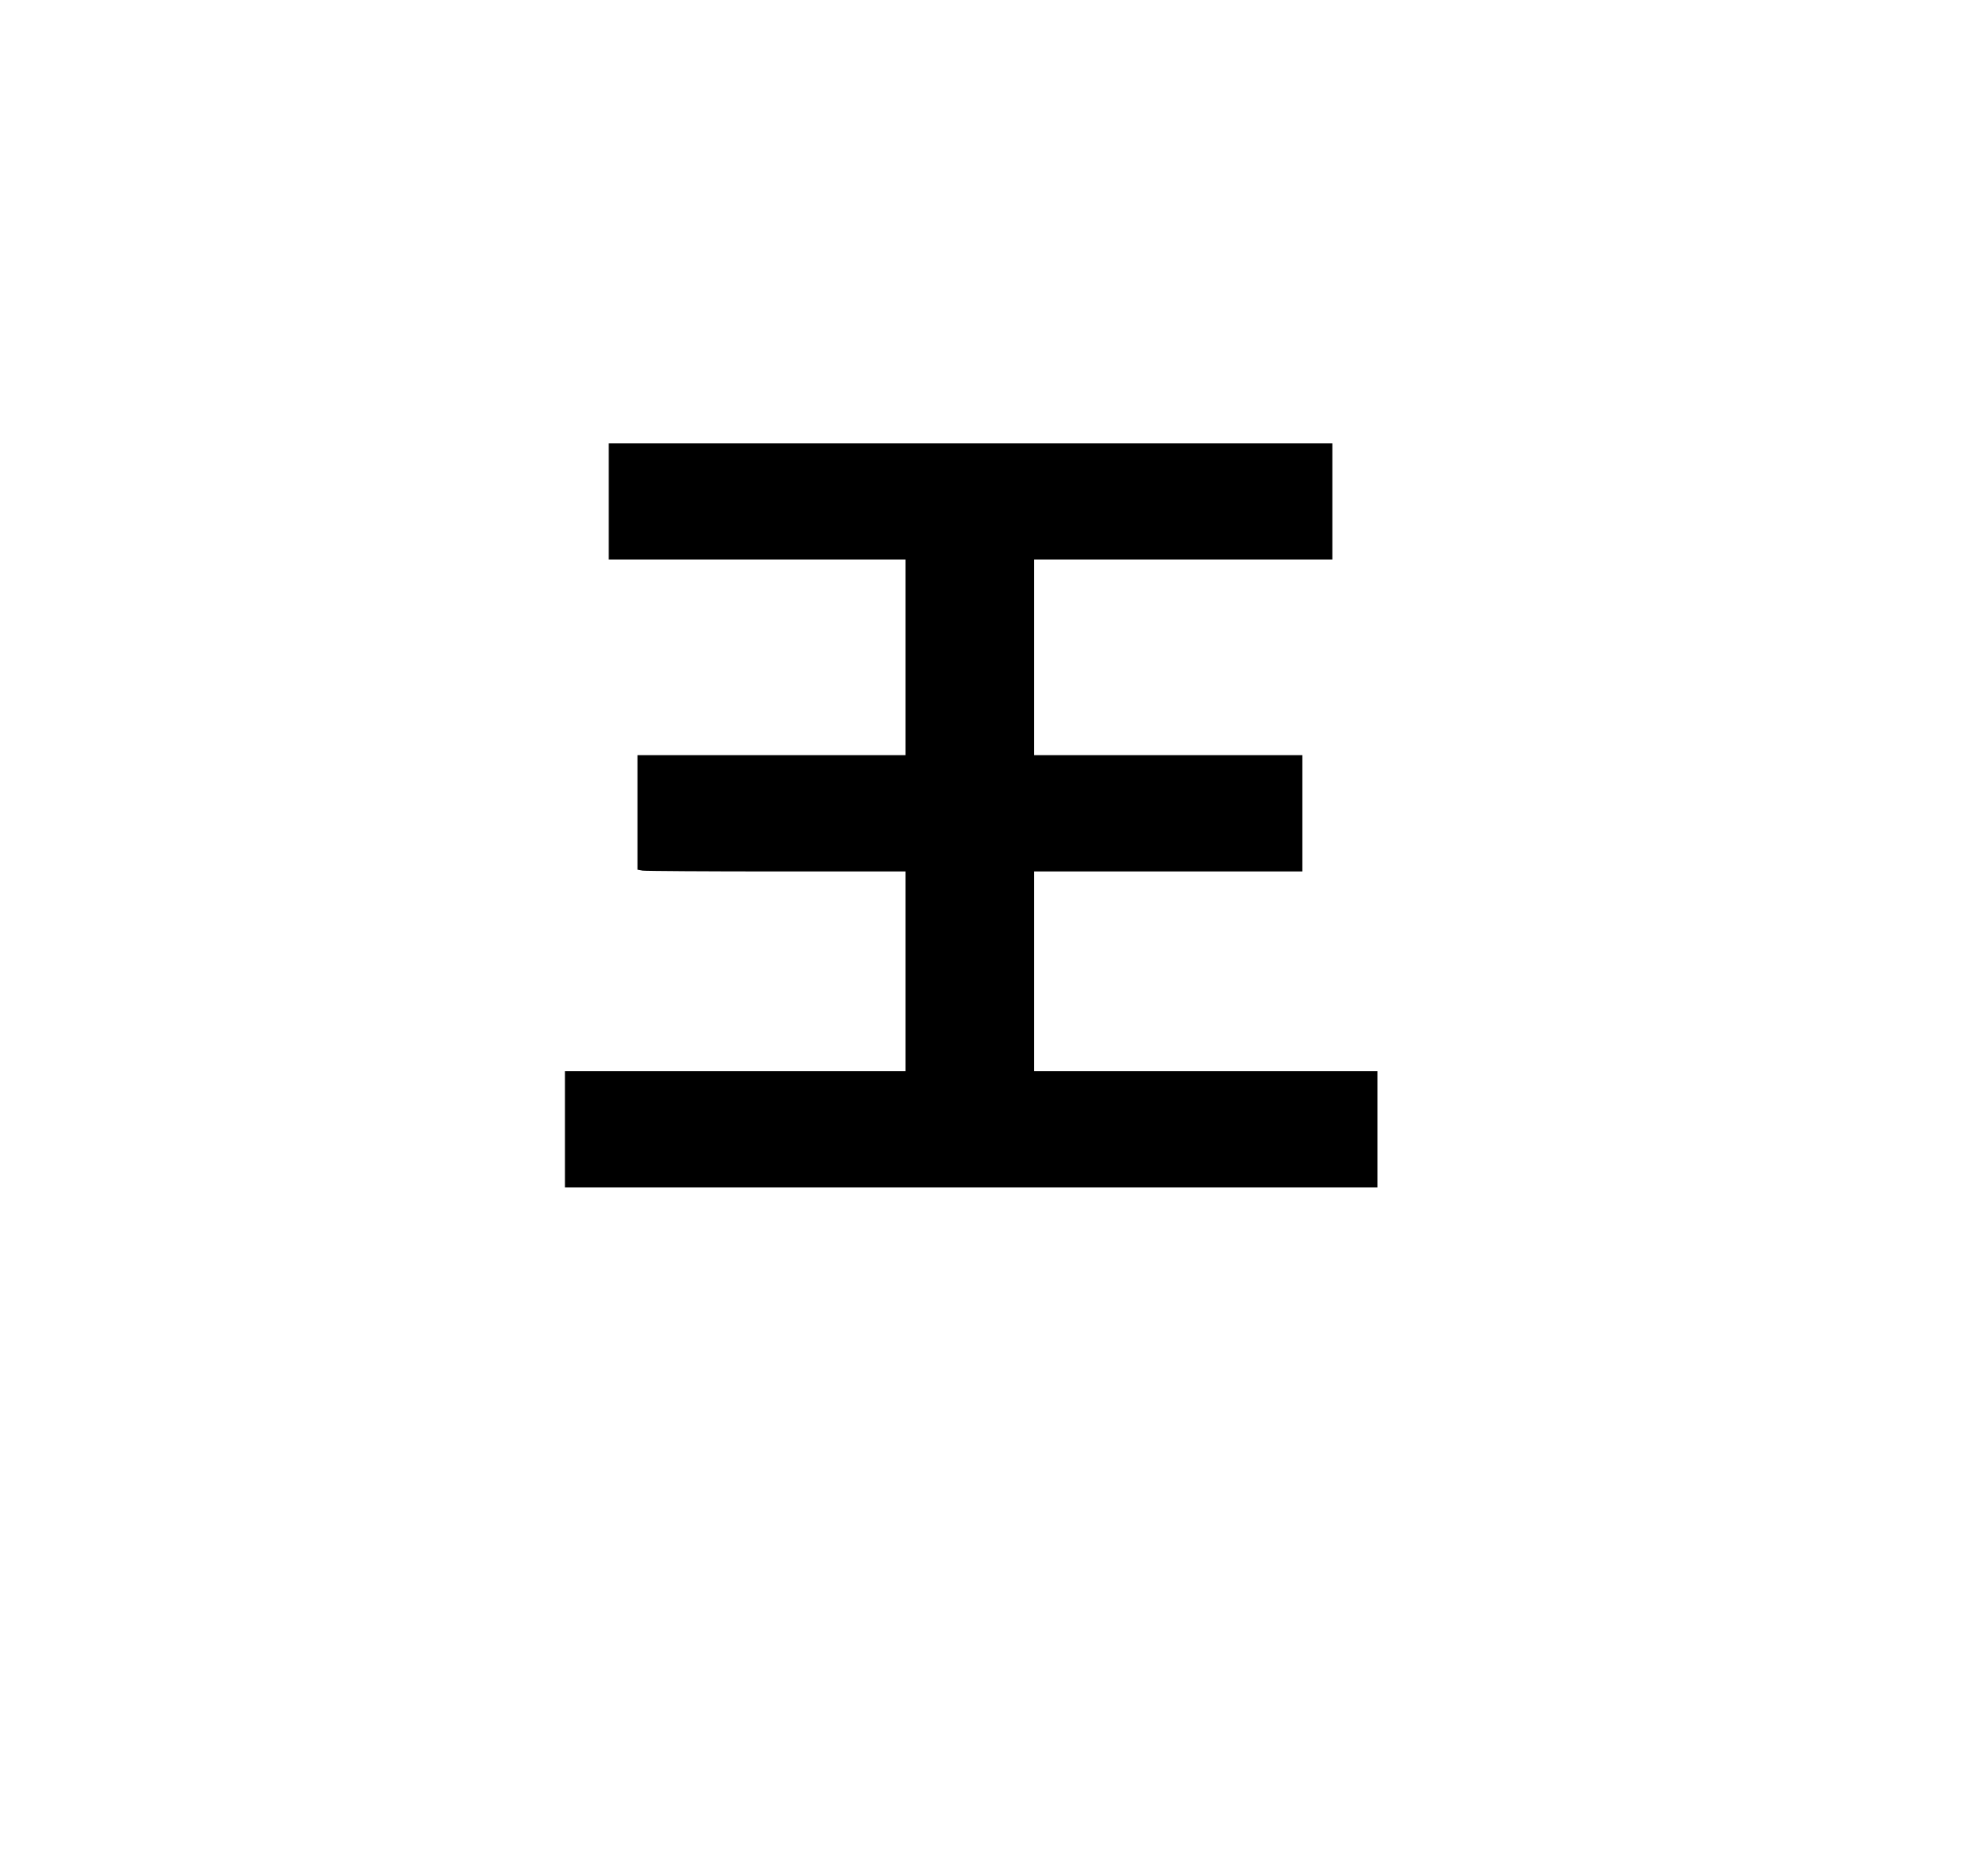
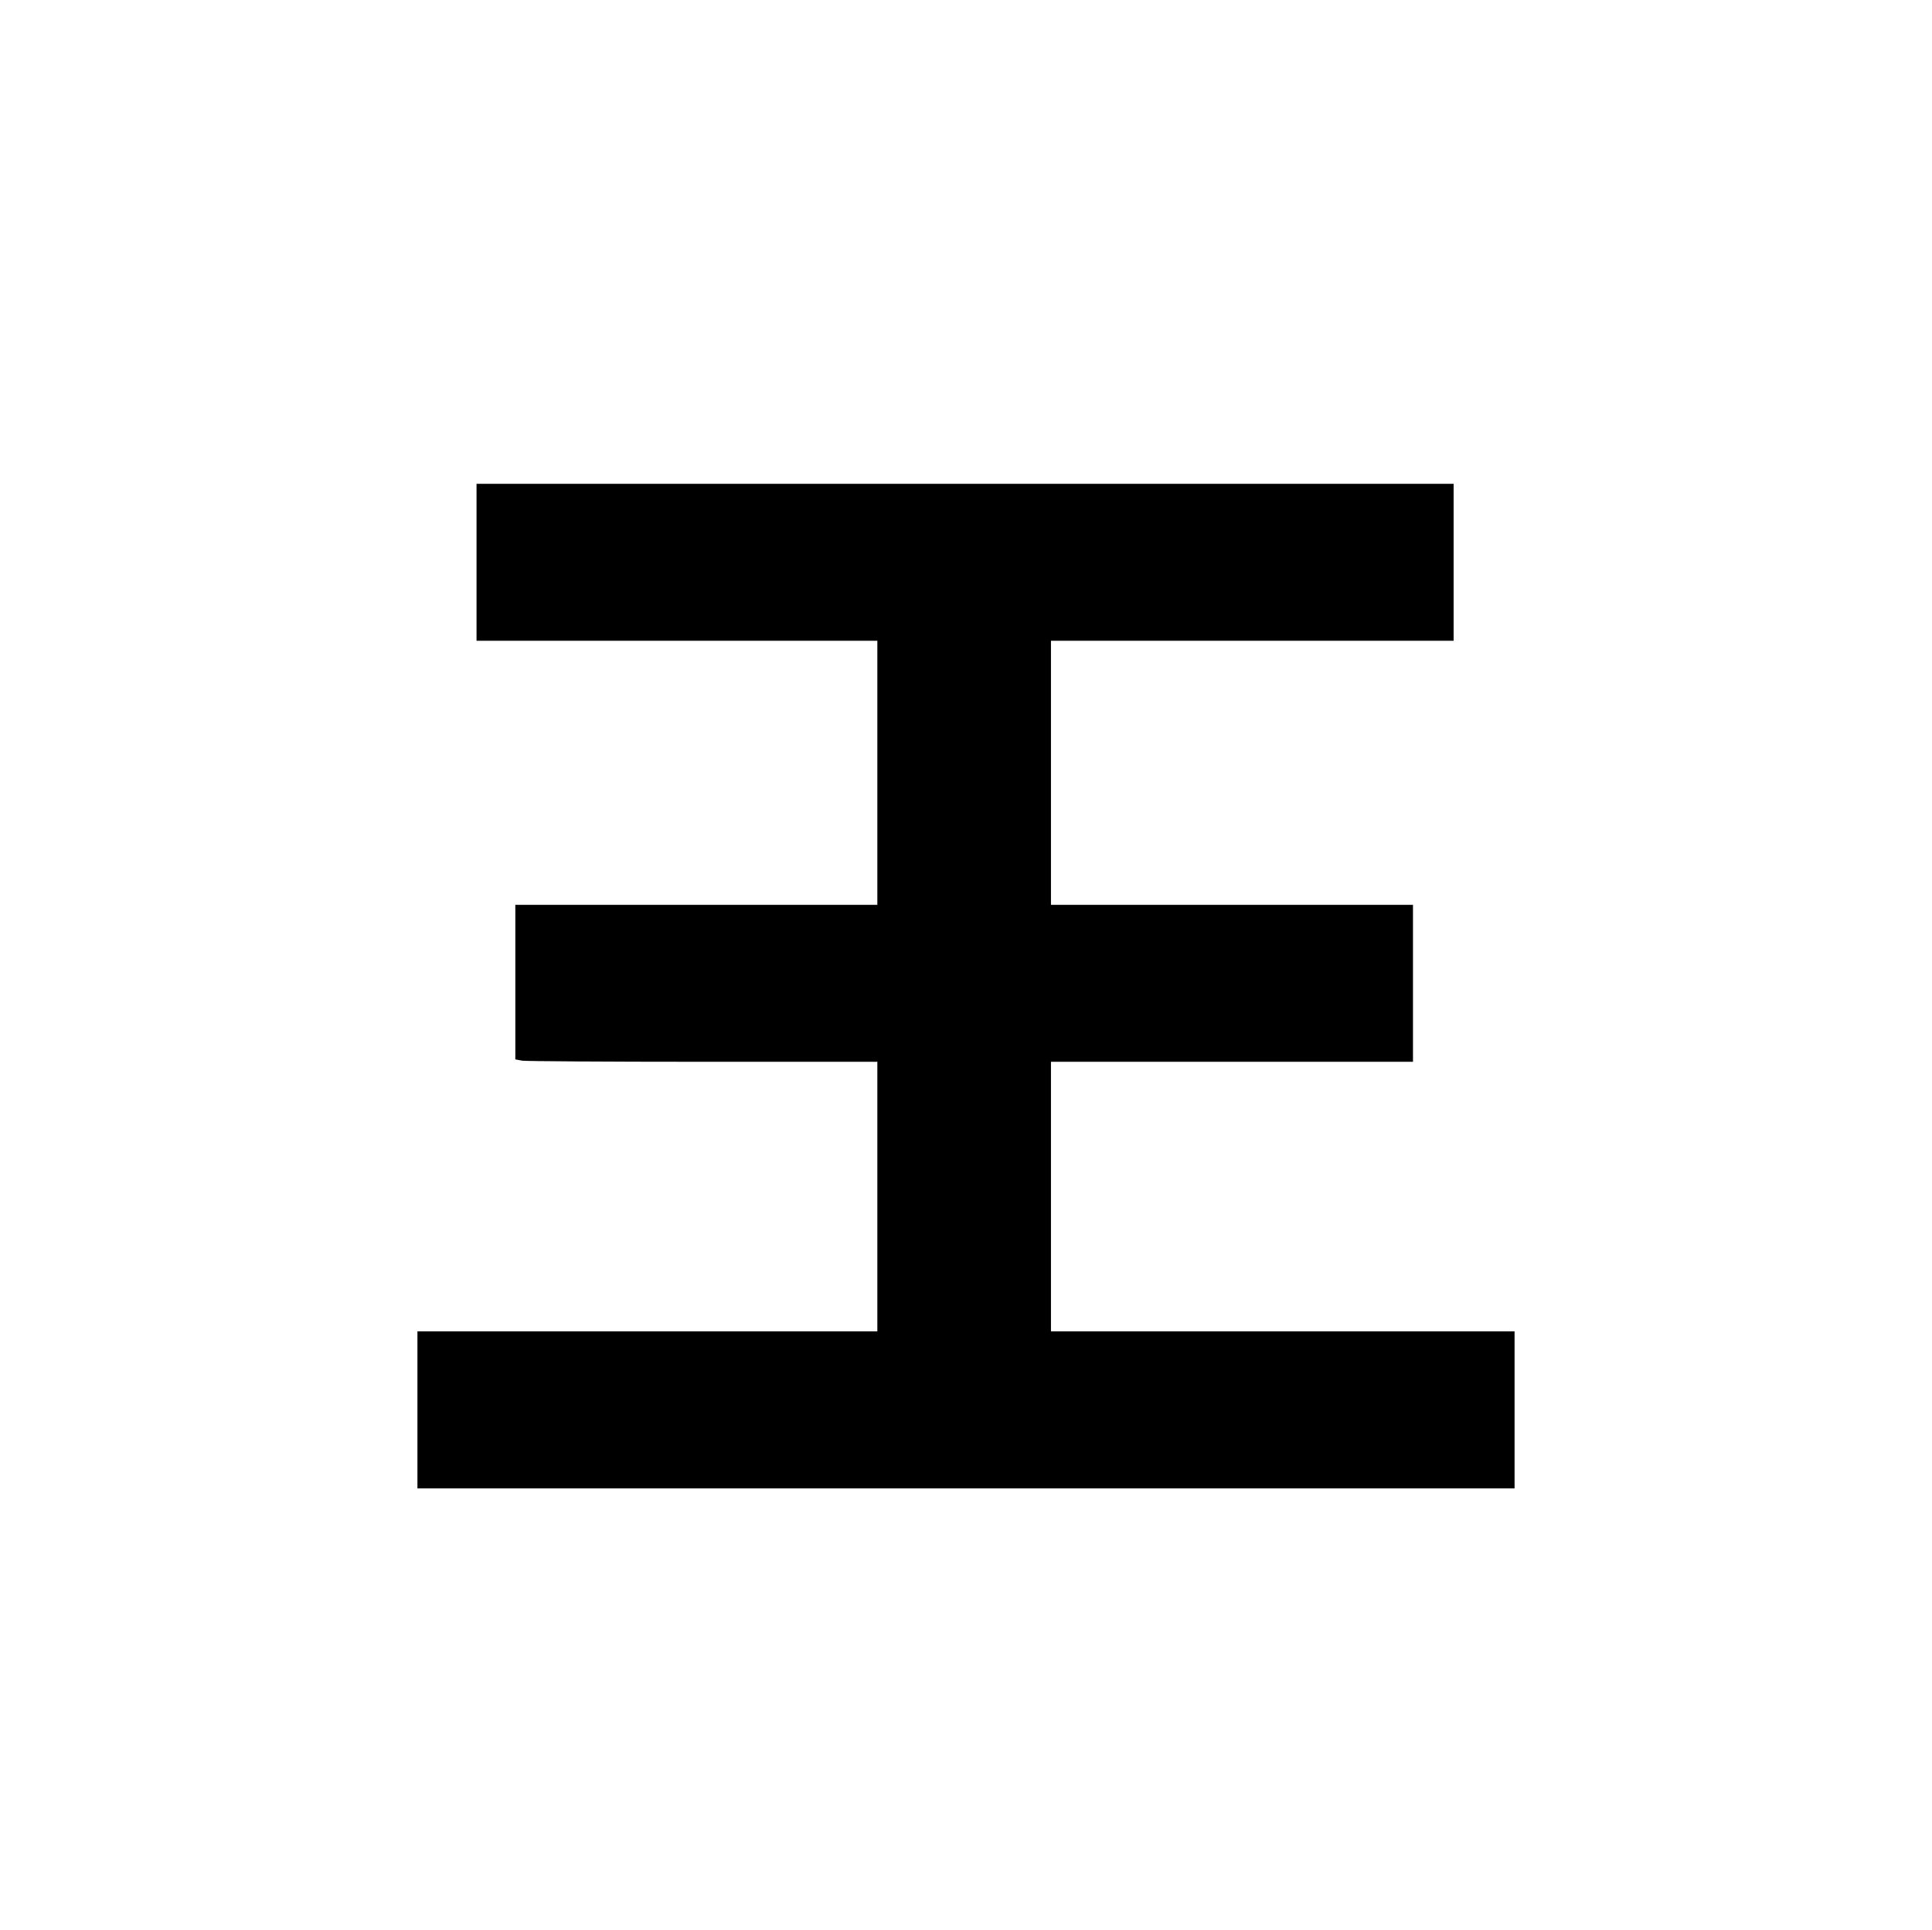
- <svg xmlns="http://www.w3.org/2000/svg" version="1.0" width="1435pt" height="1371pt" viewBox="0 0 1435 1371" preserveAspectRatio="xMidYMid meet">
-   <g transform="translate(0,1371) scale(0.1,-0.1)" fill="#000000" stroke="none">
-     <path d="M4450 10045 l0 -425 1085 0 1085 0 0 -715 0 -715 -980 0 -980 0 0 -419 0 -418 38 -7 c20 -3 461 -6 980 -6 l942 0 0 -730 0 -730 -1245 0 -1245 0 0 -425 0 -425 2970 0 2970 0 0 425 0 425 -1255 0 -1255 0 0 730 0 730 980 0 980 0 0 425 0 425 -980 0 -980 0 0 715 0 715 1090 0 1090 0 0 425 0 425 -2645 0 -2645 0 0 -425z" />
+ <svg xmlns="http://www.w3.org/2000/svg" version="1.0" width="1046pt" height="1045pt" viewBox="0 0 1046 1045" preserveAspectRatio="xMidYMid meet">
+   <g transform="translate(0,1045) scale(0.1,-0.1)" fill="#000000" stroke="none">
+     <path d="M2580 7405 l0 -425 1085 0 1085 0 0 -715 0 -715 -980 0 -980 0 0 -419 0 -418 38 -7 c20 -3 461 -6 980 -6 l942 0 0 -730 0 -730 -1245 0 -1245 0 0 -425 0 -425 2970 0 2970 0 0 425 0 425 -1255 0 -1255 0 0 730 0 730 980 0 980 0 0 425 0 425 -980 0 -980 0 0 715 0 715 1090 0 1090 0 0 425 0 425 -2645 0 -2645 0 0 -425z" />
  </g>
</svg>
